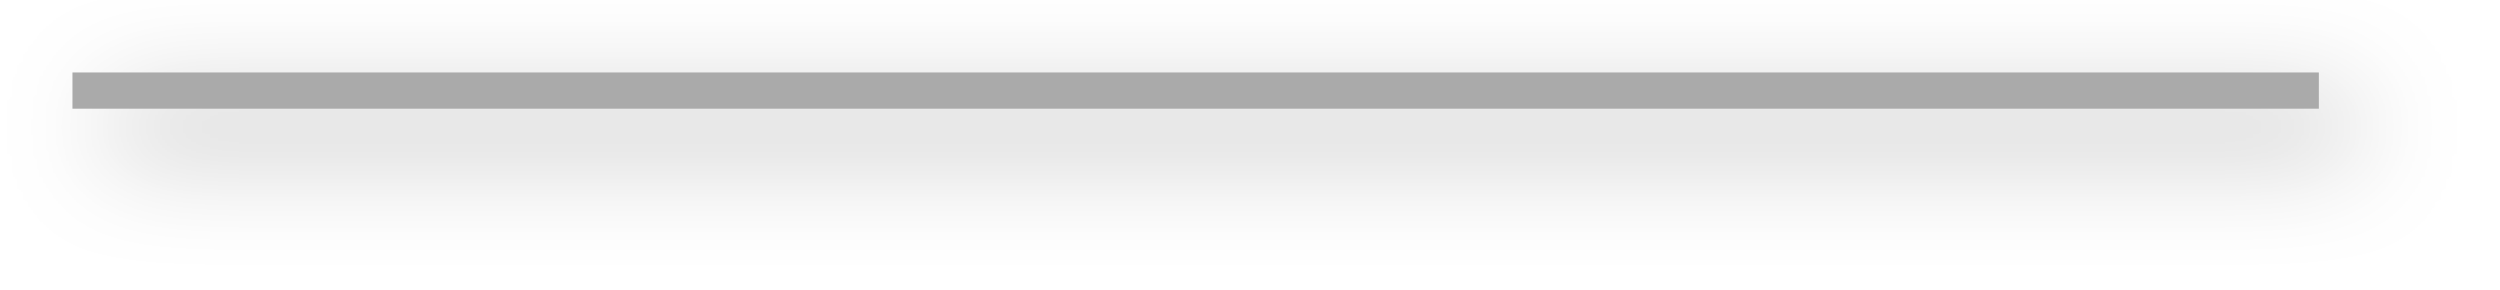
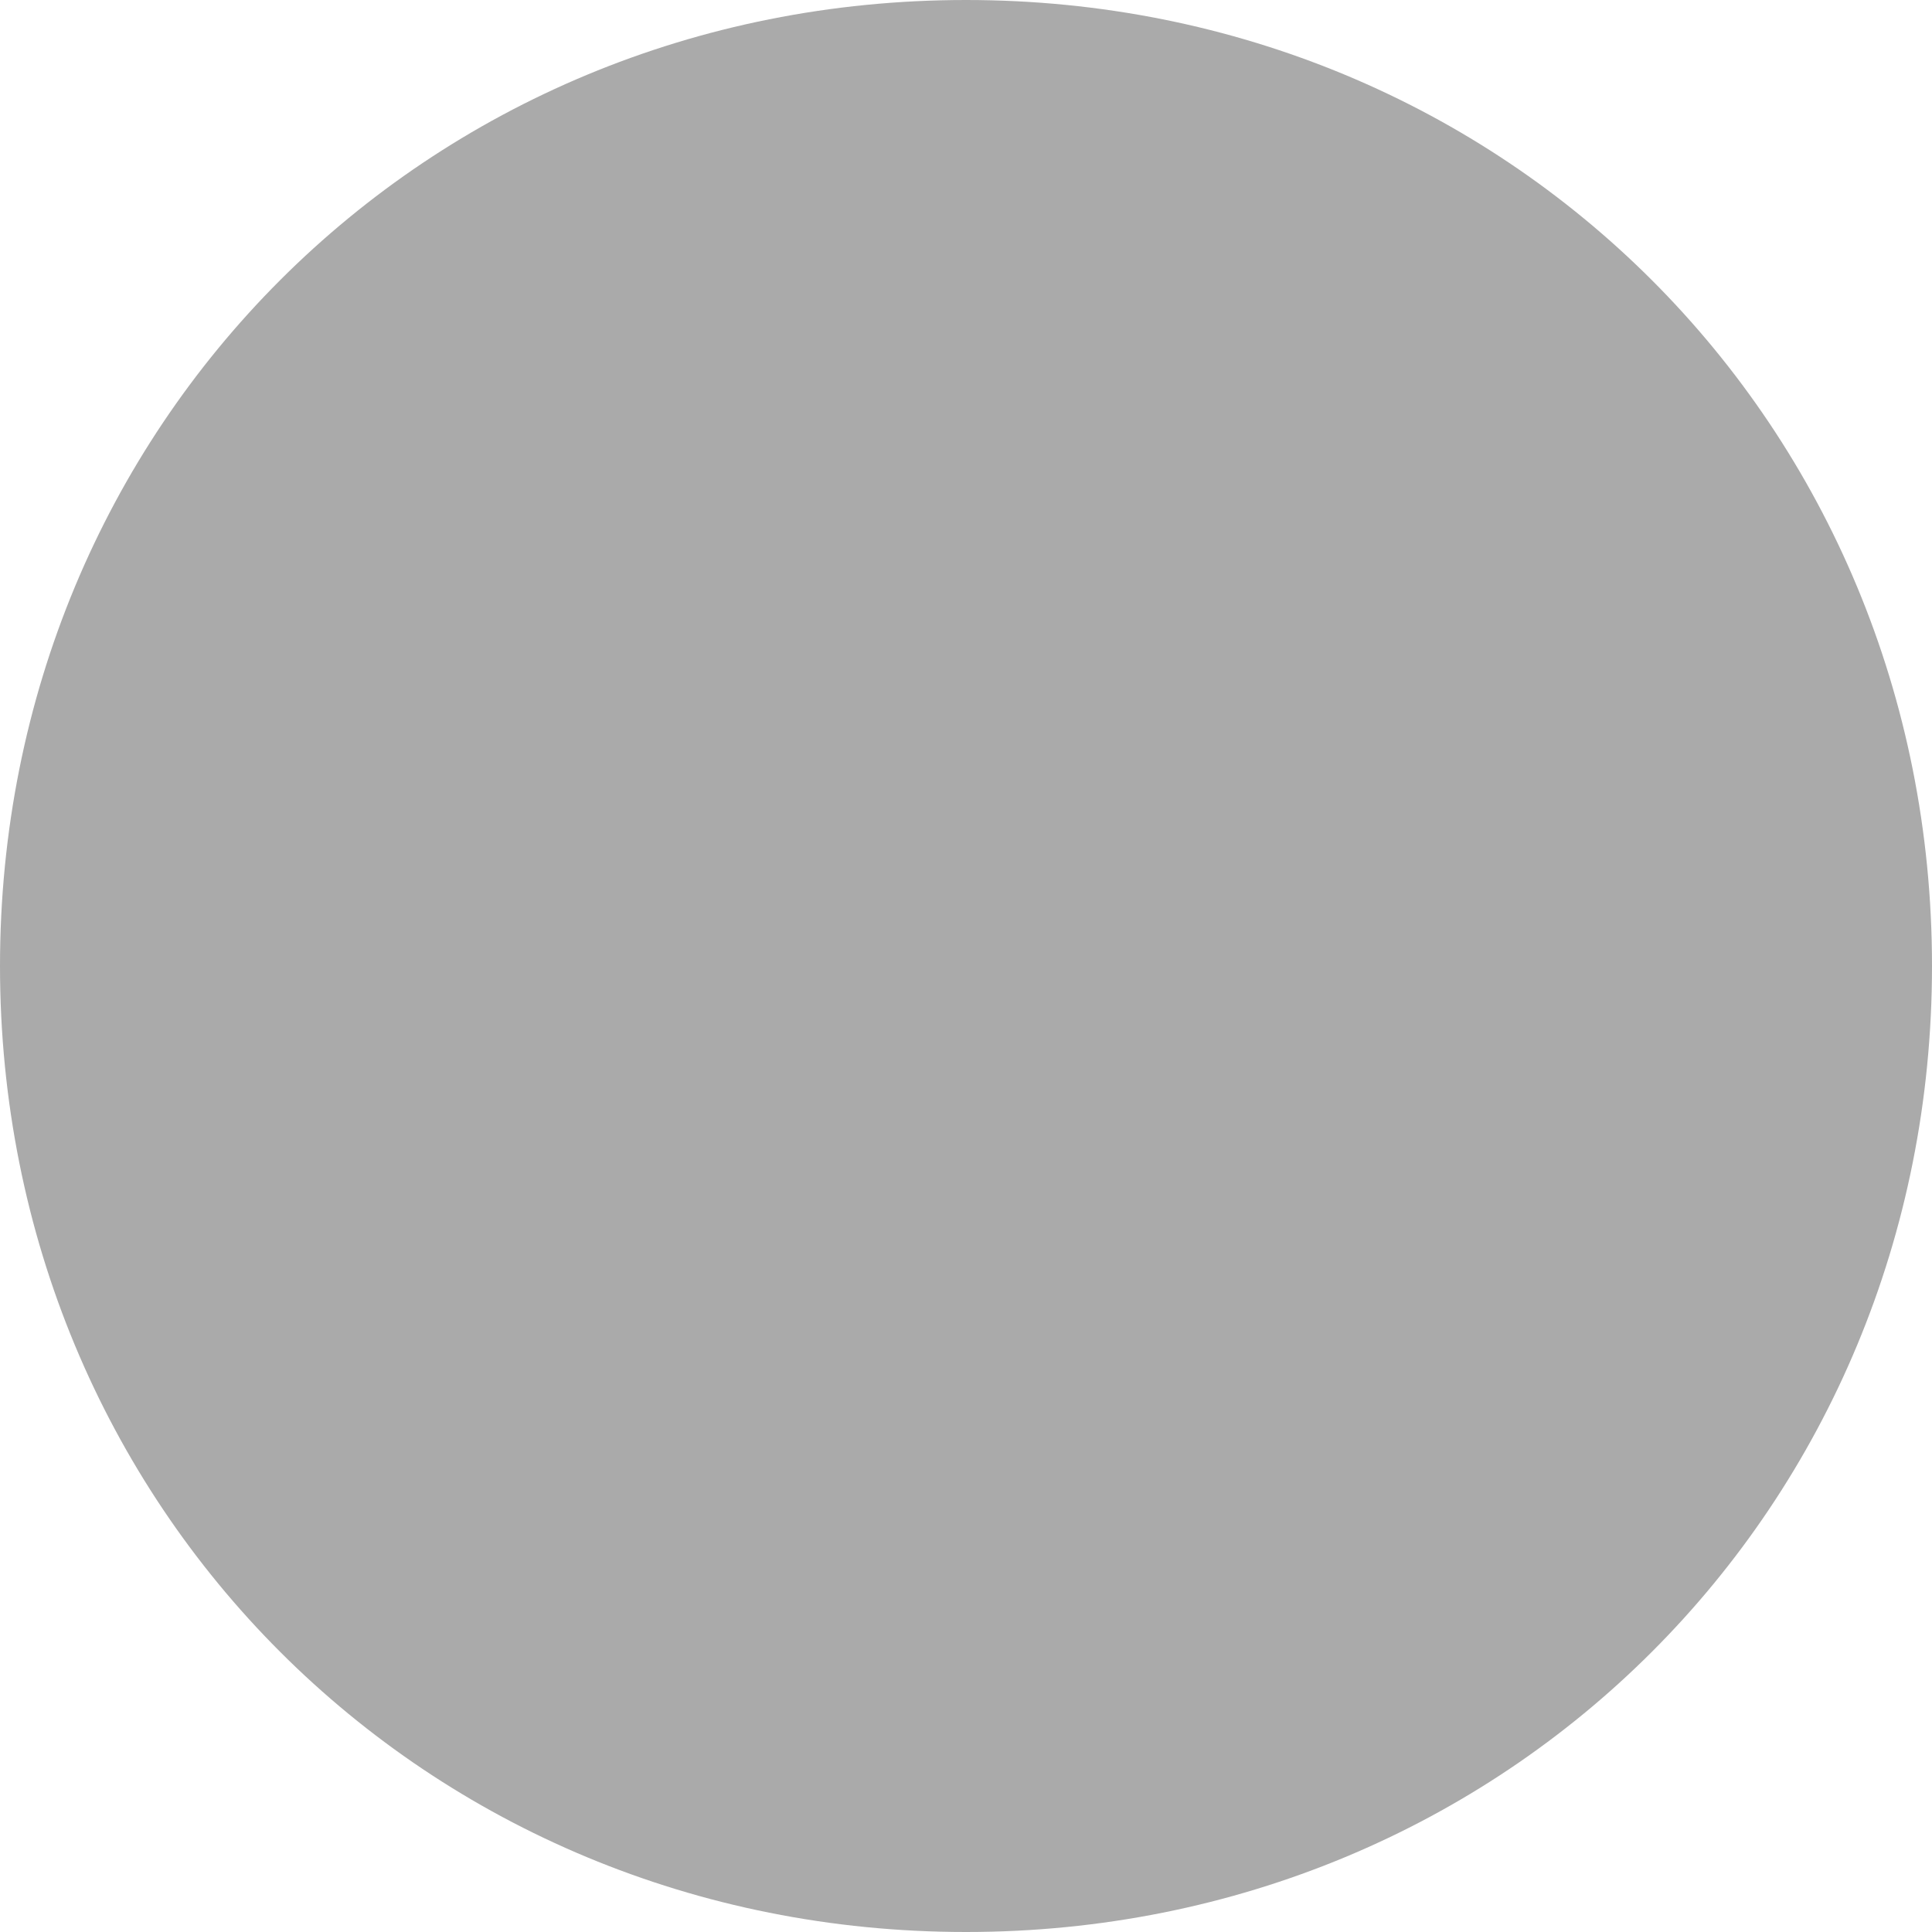
- <svg xmlns="http://www.w3.org/2000/svg" xmlns:xlink="http://www.w3.org/1999/xlink" version="1.1" width="69px" height="8px">
-   <defs>
-     <filter x="2612px" y="669px" width="69px" height="8px" filterUnits="userSpaceOnUse" id="filter208">
-       <feOffset dx="1" dy="1" in="SourceAlpha" result="shadowOffsetInner" />
-       <feGaussianBlur stdDeviation="1.5" in="shadowOffsetInner" result="shadowGaussian" />
-       <feComposite in2="shadowGaussian" operator="atop" in="SourceAlpha" result="shadowComposite" />
-       <feColorMatrix type="matrix" values="0 0 0 0 0  0 0 0 0 0  0 0 0 0 0  0 0 0 0.349 0  " in="shadowComposite" />
-     </filter>
-     <g id="widget209">
-       <path d="M 2614 671.5  L 2676 671.5  " stroke-width="1" stroke="#aaaaaa" fill="none" />
-     </g>
-   </defs>
-   <g transform="matrix(1 0 0 1 -2612 -669 )">
-     <use xlink:href="#widget209" filter="url(#filter208)" />
-     <use xlink:href="#widget209" />
+ <svg xmlns="http://www.w3.org/2000/svg" version="1.1" width="8px" height="8px">
+   <g transform="matrix(1 0 0 1 -2706 -1032 )">
+     <path d="M 2710 1032  C 2712.24 1032  2714 1033.76  2714 1036  C 2714 1038.24  2712.24 1040  2710 1040  C 2707.76 1040  2706 1038.24  2706 1036  C 2706 1033.76  2707.76 1032  2710 1032  Z " fill-rule="nonzero" fill="#aaaaaa" stroke="none" />
  </g>
</svg>
